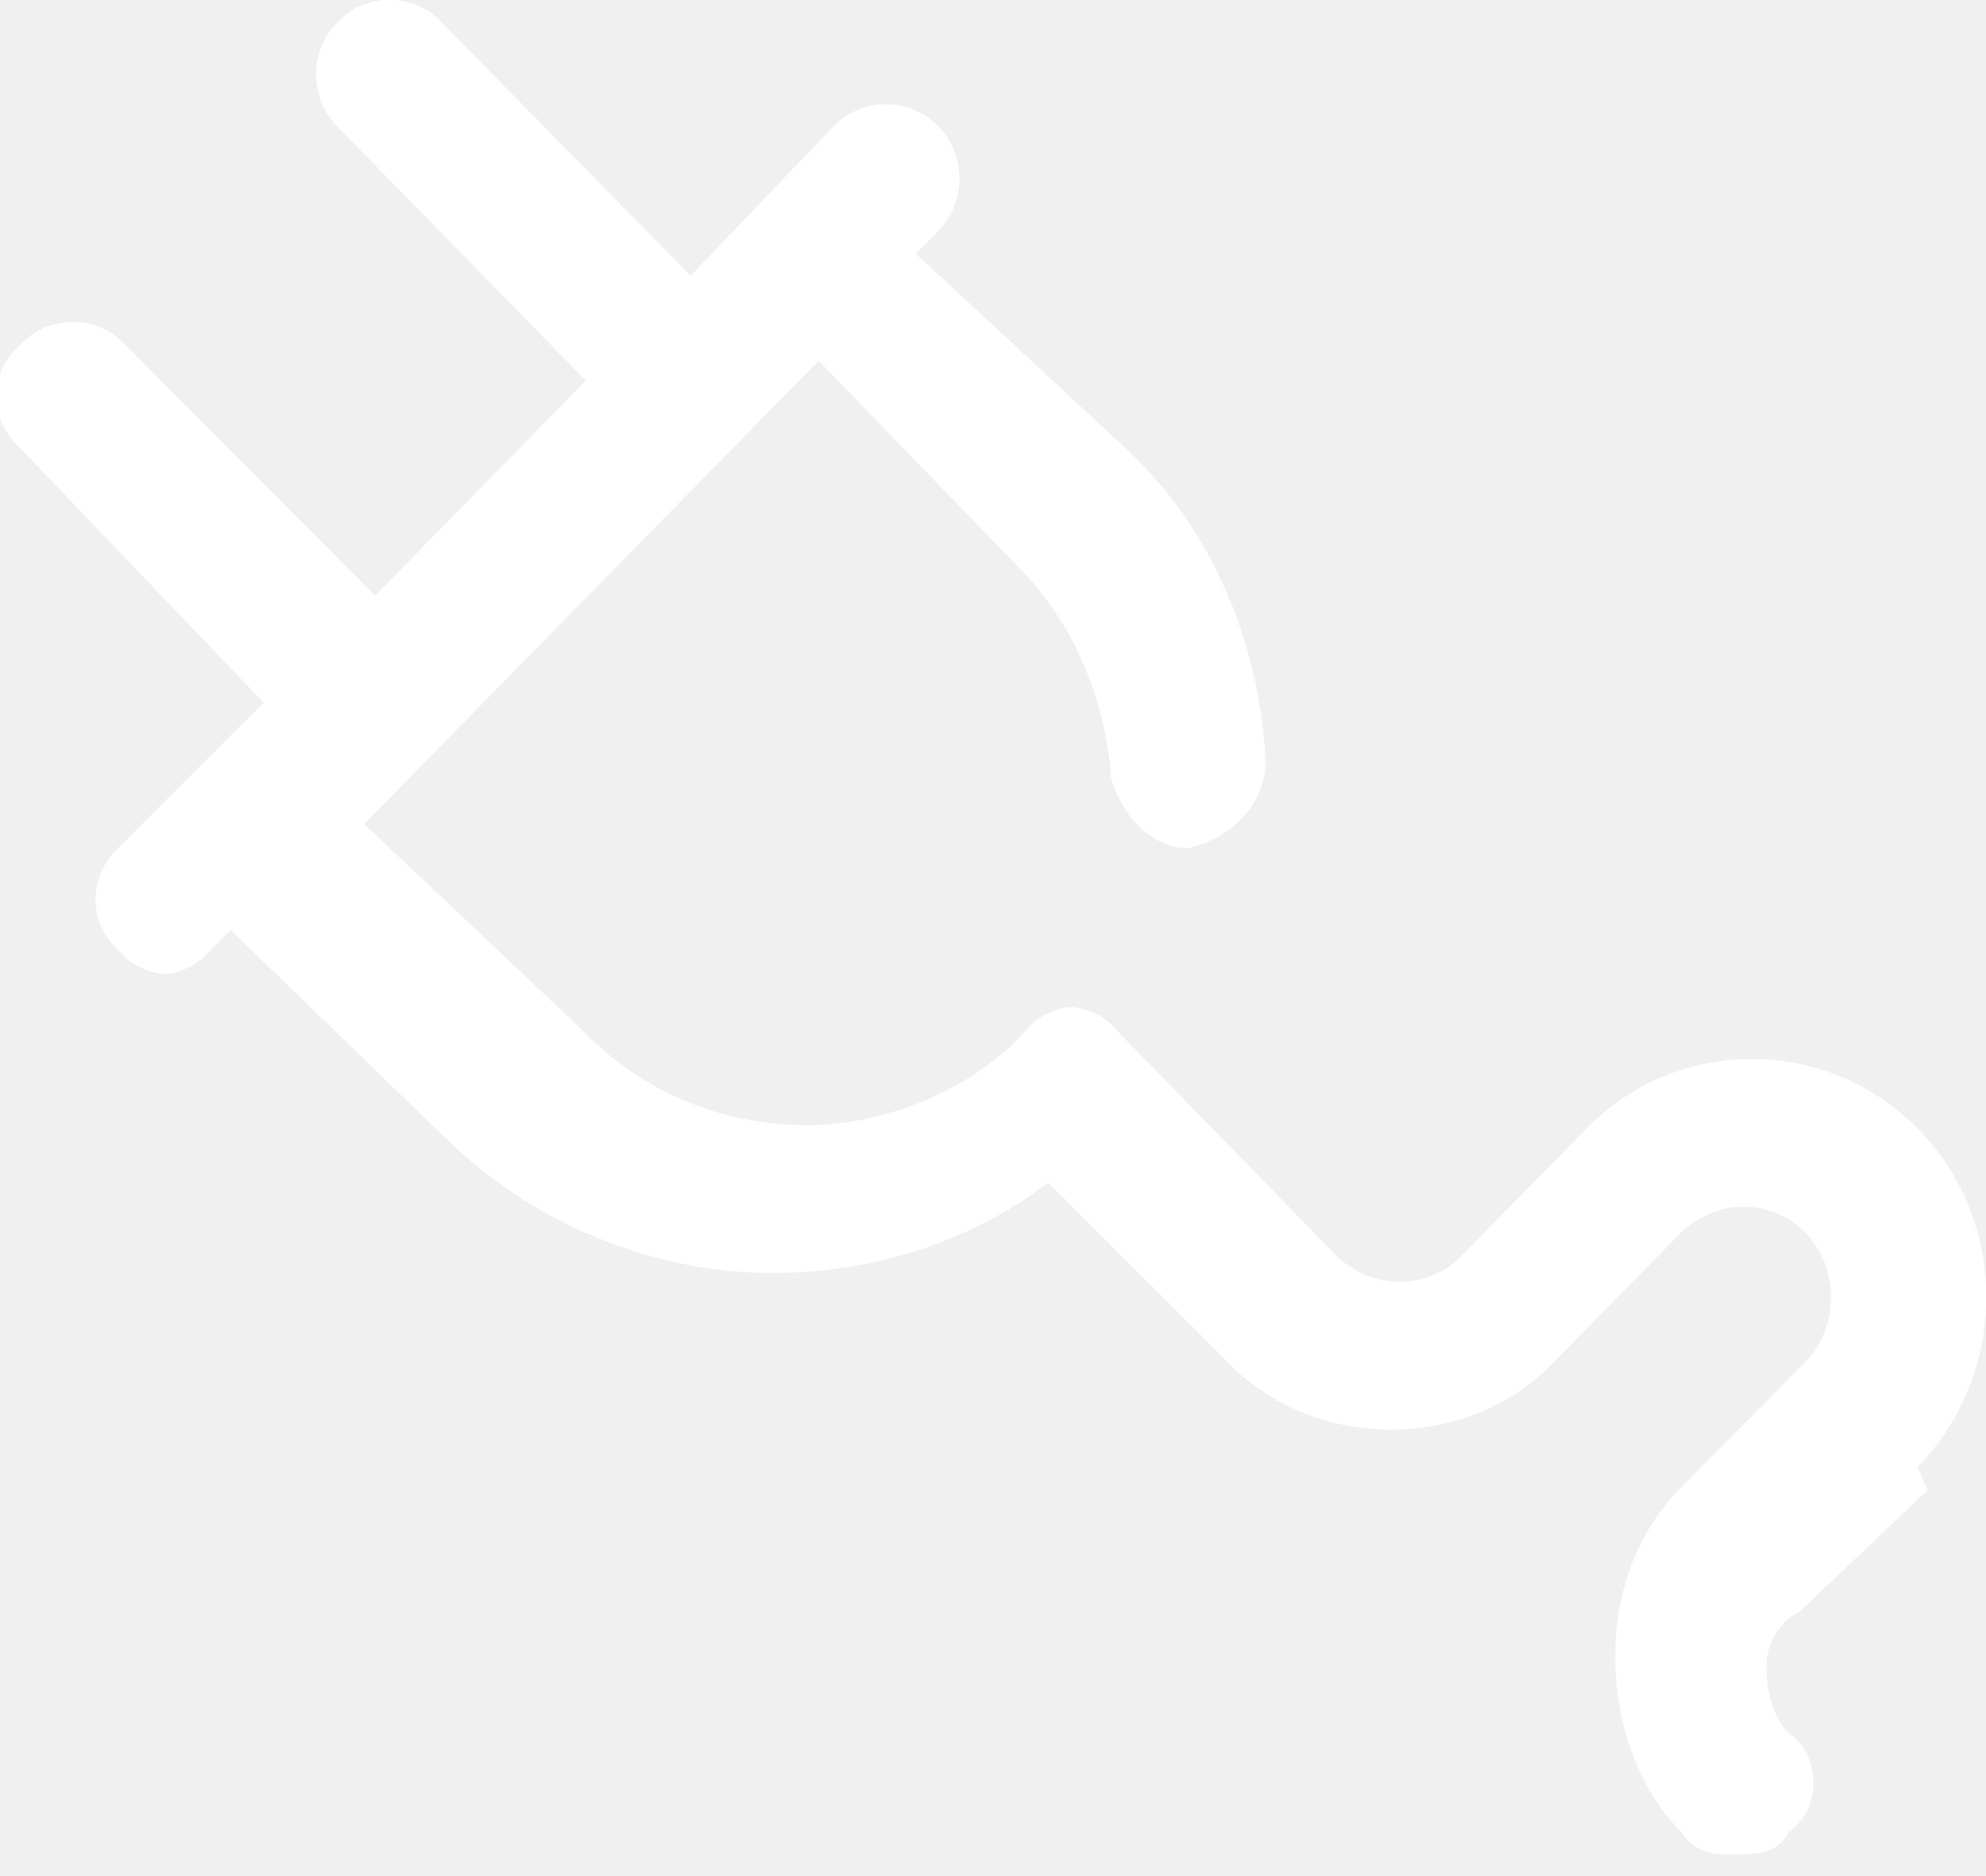
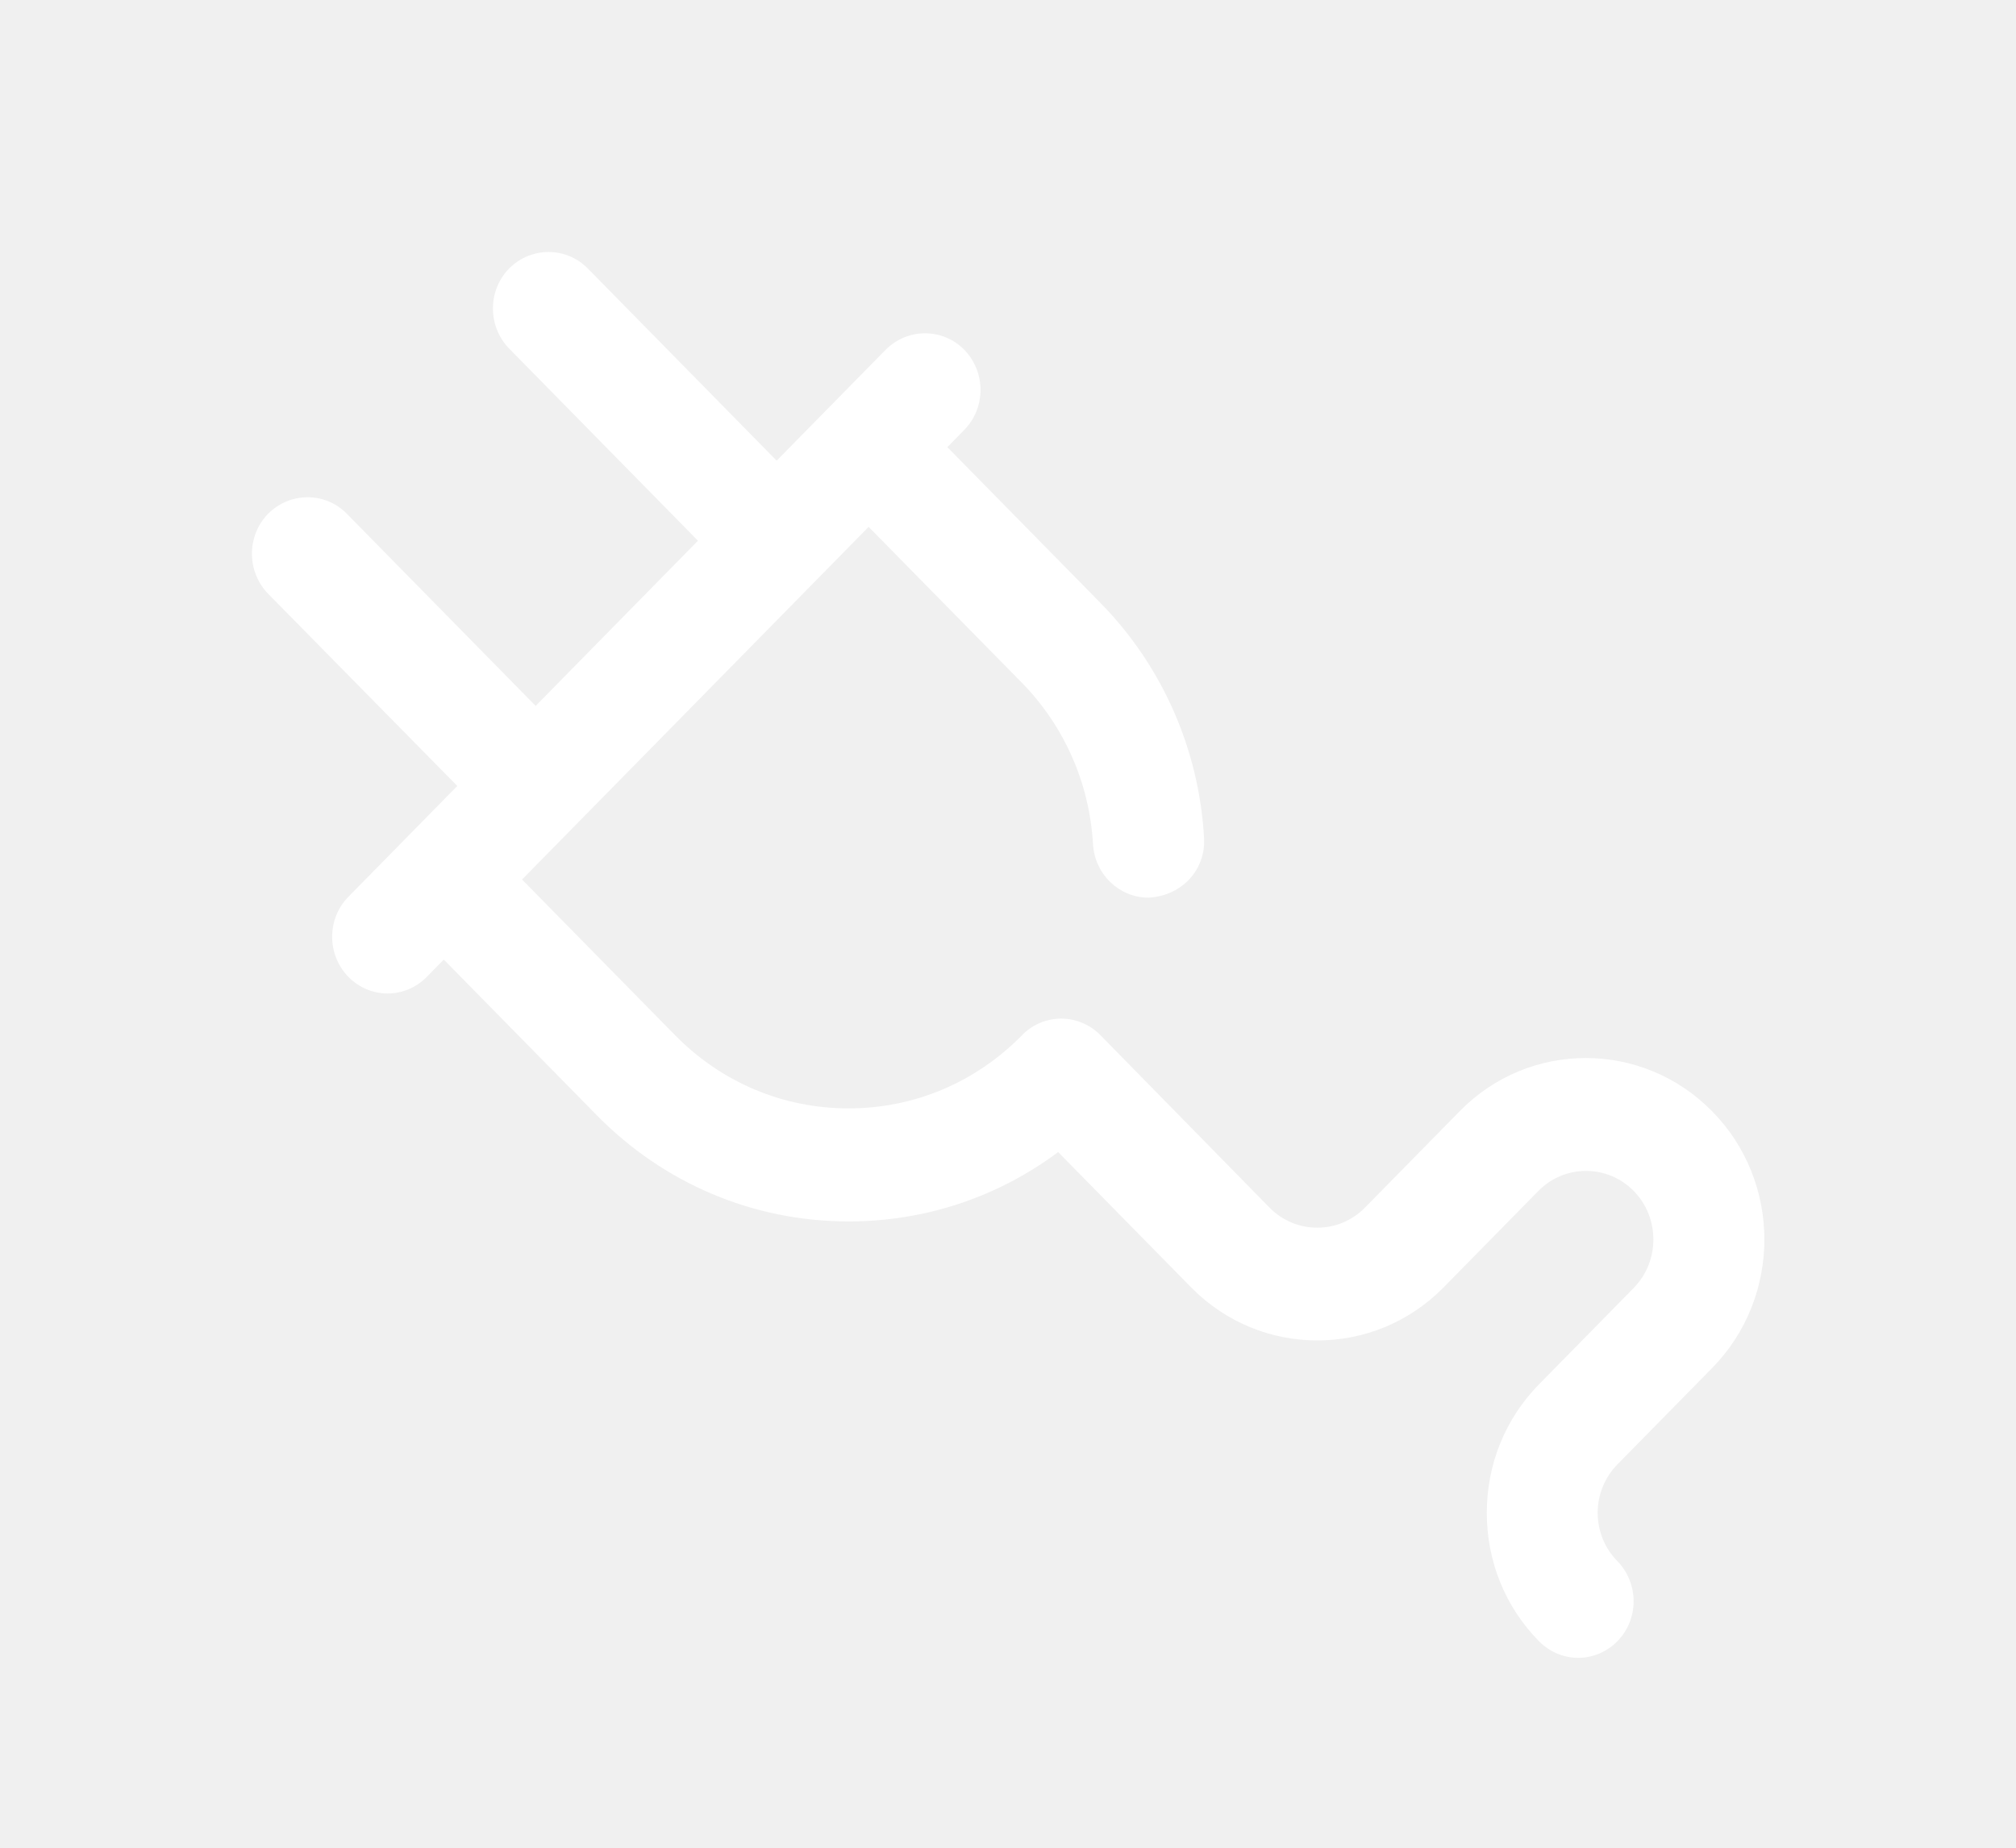
- <svg xmlns="http://www.w3.org/2000/svg" width="18" height="17">
-   <path fill="#FFF" d="M17.38 13.3c.83-.86.83-2.23 0-3.07-.83-.84-2.18-.84-3 0l-1.13 1.15c-.3.32-.82.32-1.14 0l-2-2.05c-.1-.13-.3-.2-.4-.2-.1 0-.3.07-.4.2-.5.56-1.3.87-2 .87-.76 0-1.5-.3-2.04-.87L3.3 7.47l4.12-4.2 1.8 1.86c.5.5.8 1.2.85 1.92.1.36.38.64.7.64.4-.1.7-.4.7-.8-.06-1.1-.5-2.1-1.24-2.8L8.3 2.3l.2-.2c.26-.26.26-.7 0-.96s-.68-.26-.94 0L6.26 2.5 4 .2c-.26-.27-.68-.27-.94 0-.26.26-.26.68 0 .95l2.25 2.3L3.4 5.4 1.13 3.12c-.26-.27-.68-.27-.94 0-.3.26-.3.68 0 .95l2.2 2.3-1.3 1.3c-.3.27-.3.7 0 .96.1.13.3.2.4.2.1 0 .3-.07.4-.2l.2-.2L4 10.28c.8.8 1.9 1.26 3 1.26.9 0 1.8-.28 2.5-.82l1.6 1.6c.4.43.96.64 1.5.64.55 0 1.1-.2 1.5-.63l1.13-1.15c.32-.32.83-.32 1.14 0 .3.32.3.84 0 1.16l-1.13 1.14c-.4.4-.6.95-.6 1.53 0 .6.2 1.2.6 1.6.13.2.3.2.47.2.2 0 .4 0 .5-.2.3-.2.3-.7 0-.9-.1-.1-.2-.3-.2-.6 0-.2.1-.4.3-.5l1.16-1.1z" />
+ <svg xmlns="http://www.w3.org/2000/svg" width="24" height="22" viewBox="0 0 24 22">
+   <path d="M20.382 16.289c.83-.845.83-2.217 0-3.058-.83-.845-2.178-.845-3.005 0l-1.128 1.148c-.312.318-.823.318-1.135 0l-2.013-2.053c-.125-.127-.294-.198-.467-.198-.176 0-.345.071-.467.198-.551.561-1.282.871-2.065.871-.782 0-1.514-.31-2.065-.871l-1.822-1.854 4.126-4.199 1.822 1.854c.507.516.808 1.2.849 1.925.022.359.312.636.661.636.404-.022.683-.34.661-.71-.059-1.058-.5-2.053-1.234-2.8l-1.822-1.854.202-.206c.257-.262.257-.688 0-.953-.257-.262-.676-.262-.937 0l-1.297 1.32-2.248-2.288c-.257-.262-.676-.262-.937 0-.257.262-.257.688 0 .953l2.248 2.288-1.932 1.967-2.248-2.288c-.257-.262-.676-.262-.937 0-.257.262-.257.688 0 .953l2.252 2.288-1.297 1.32c-.257.262-.257.688 0 .953.129.131.298.198.467.198.169 0 .338-.067.467-.198l.202-.206 1.822 1.854c.801.815 1.866 1.264 2.998 1.264.907 0 1.774-.288 2.494-.826l1.583 1.611c.415.422.959.632 1.503.632.544 0 1.087-.209 1.503-.632l1.128-1.148c.312-.318.823-.318 1.135 0 .312.318.312.837 0 1.155l-1.128 1.148c-.4.408-.621.95-.621 1.529s.22 1.122.621 1.529c.129.131.298.198.467.198.169 0 .338-.067.467-.198.257-.262.257-.688 0-.953-.151-.153-.235-.359-.235-.576 0-.217.084-.422.235-.576l1.128-1.148z" fill-rule="nonzero" fill="#fff" />
</svg>
